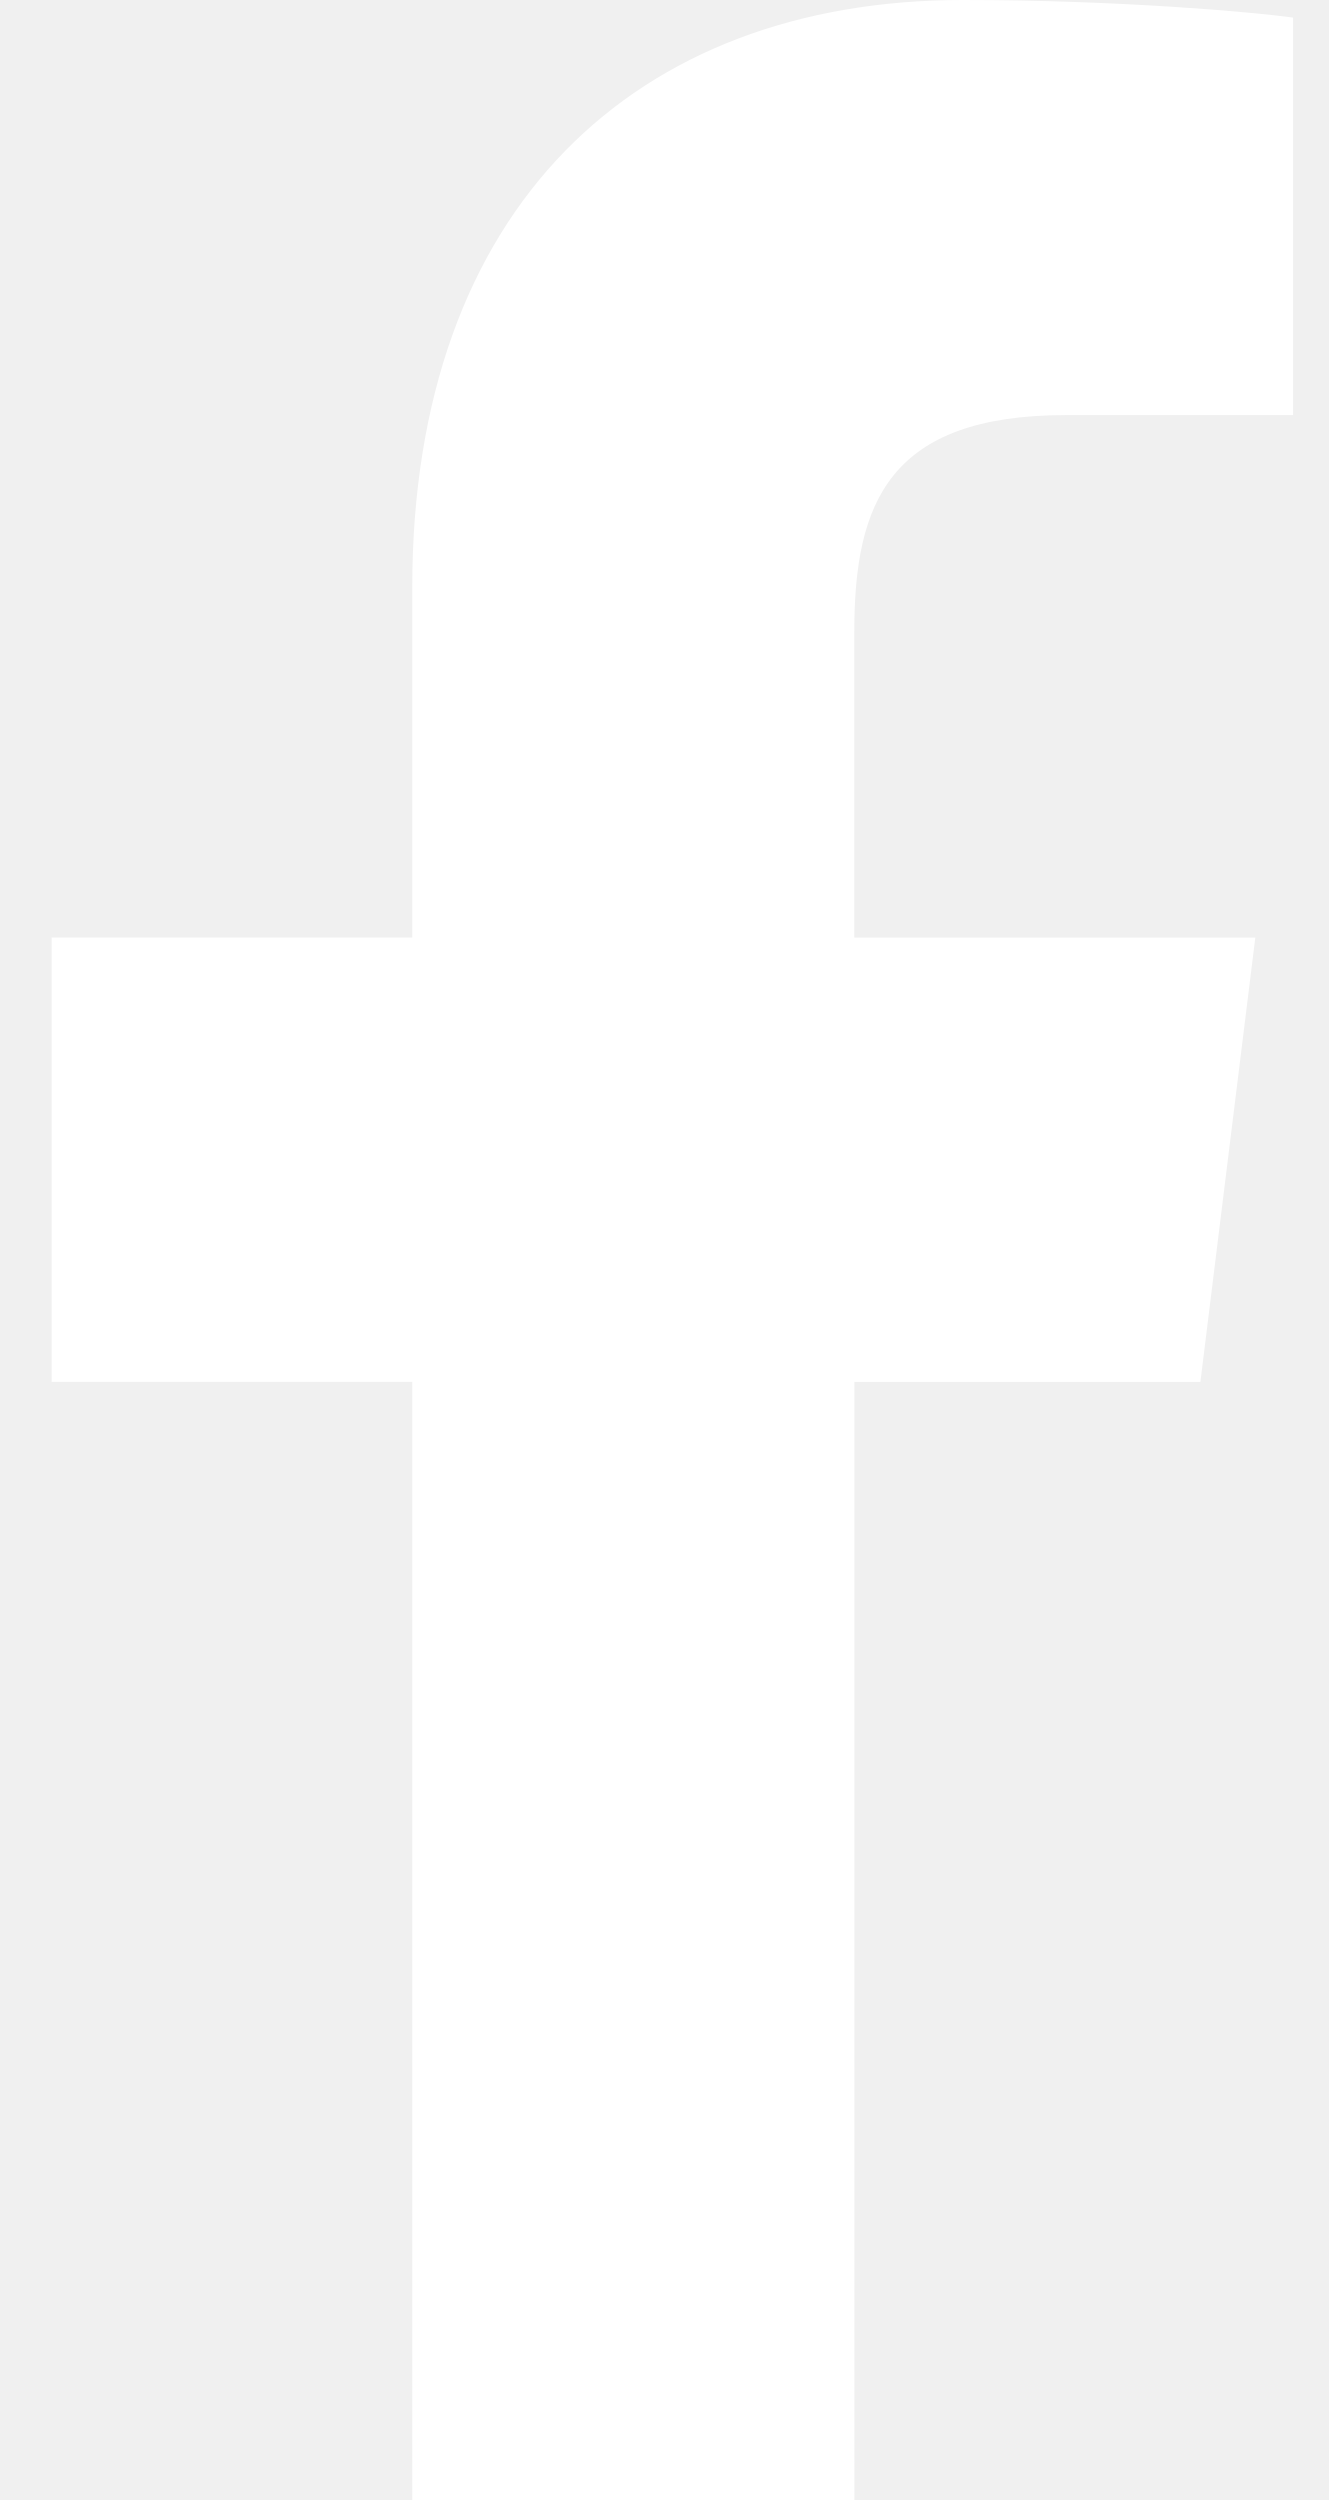
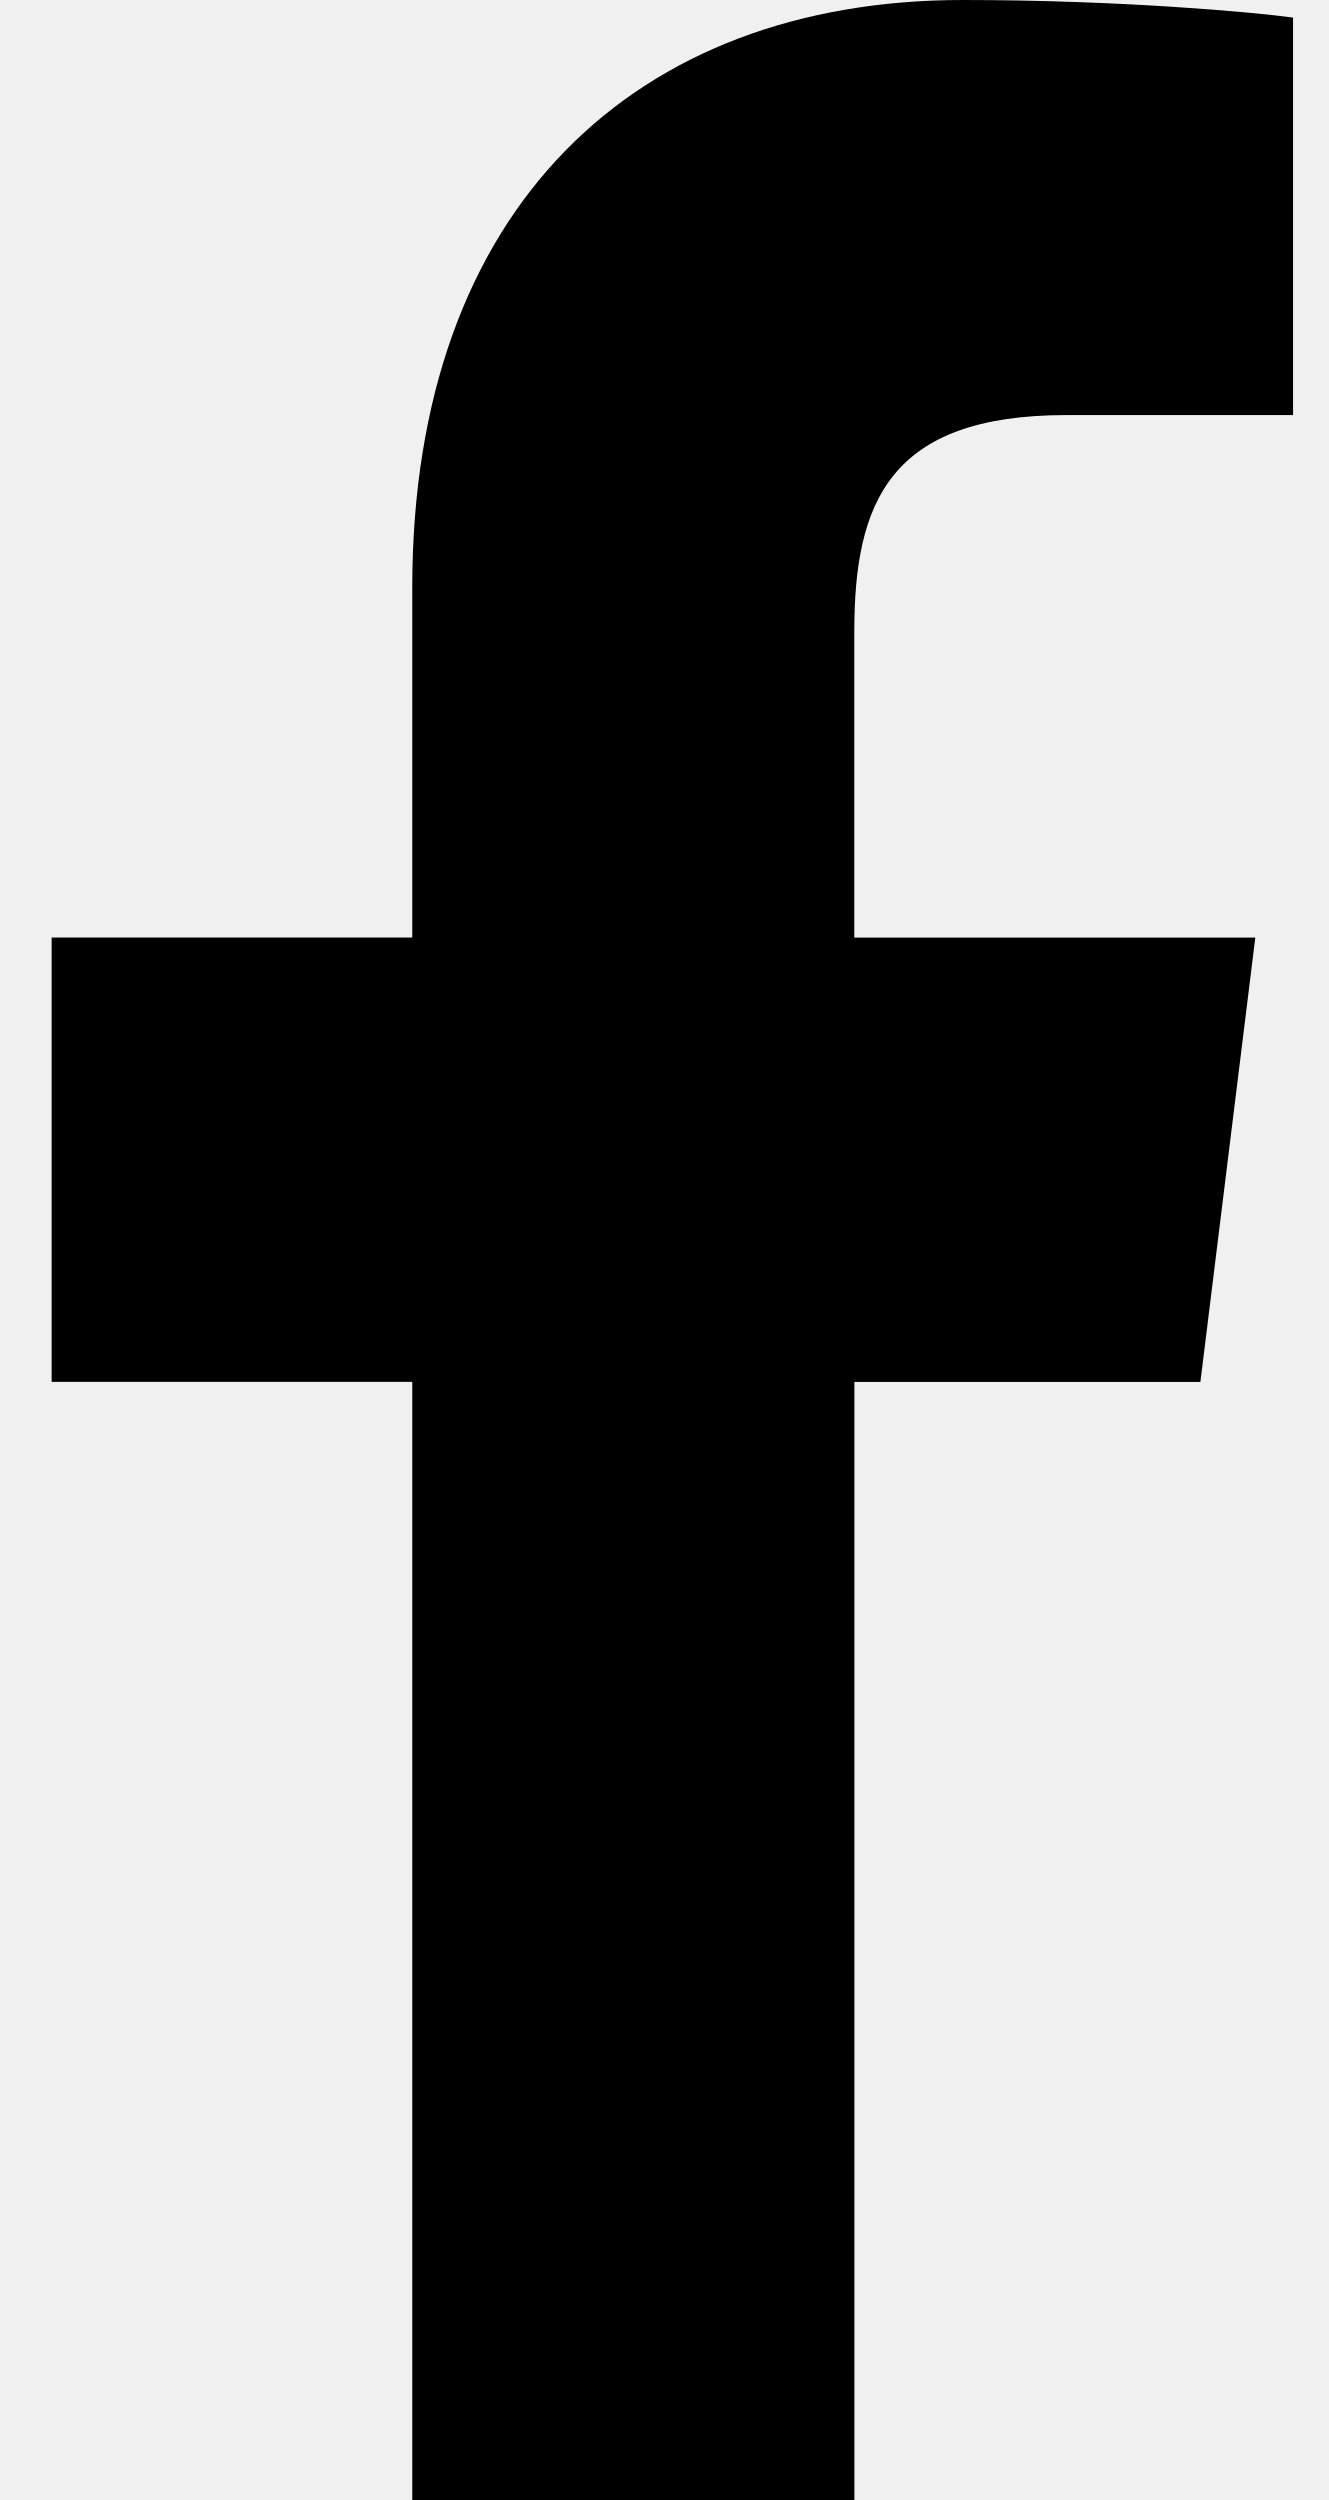
- <svg xmlns="http://www.w3.org/2000/svg" width="17" height="32" viewBox="0 0 17 32" fill="none">
-   <path d="M13.65 5.313H16.551V0.225C16.051 0.156 14.33 0 12.325 0C8.142 0 5.277 2.649 5.277 7.519V12H0.661V17.688H5.277V32H10.936V17.689H15.365L16.068 12.001H10.935V8.083C10.936 6.439 11.376 5.313 13.65 5.313Z" fill="white" />
+ <svg xmlns="http://www.w3.org/2000/svg" width="17" height="32" viewBox="0 0 17 32">
+   <path d="M13.65 5.313H16.551V0.225C16.051 0.156 14.33 0 12.325 0C8.142 0 5.277 2.649 5.277 7.519V12H0.661V17.688H5.277V32H10.936V17.689H15.365L16.068 12.001H10.935V8.083C10.936 6.439 11.376 5.313 13.65 5.313Z" />
</svg>
